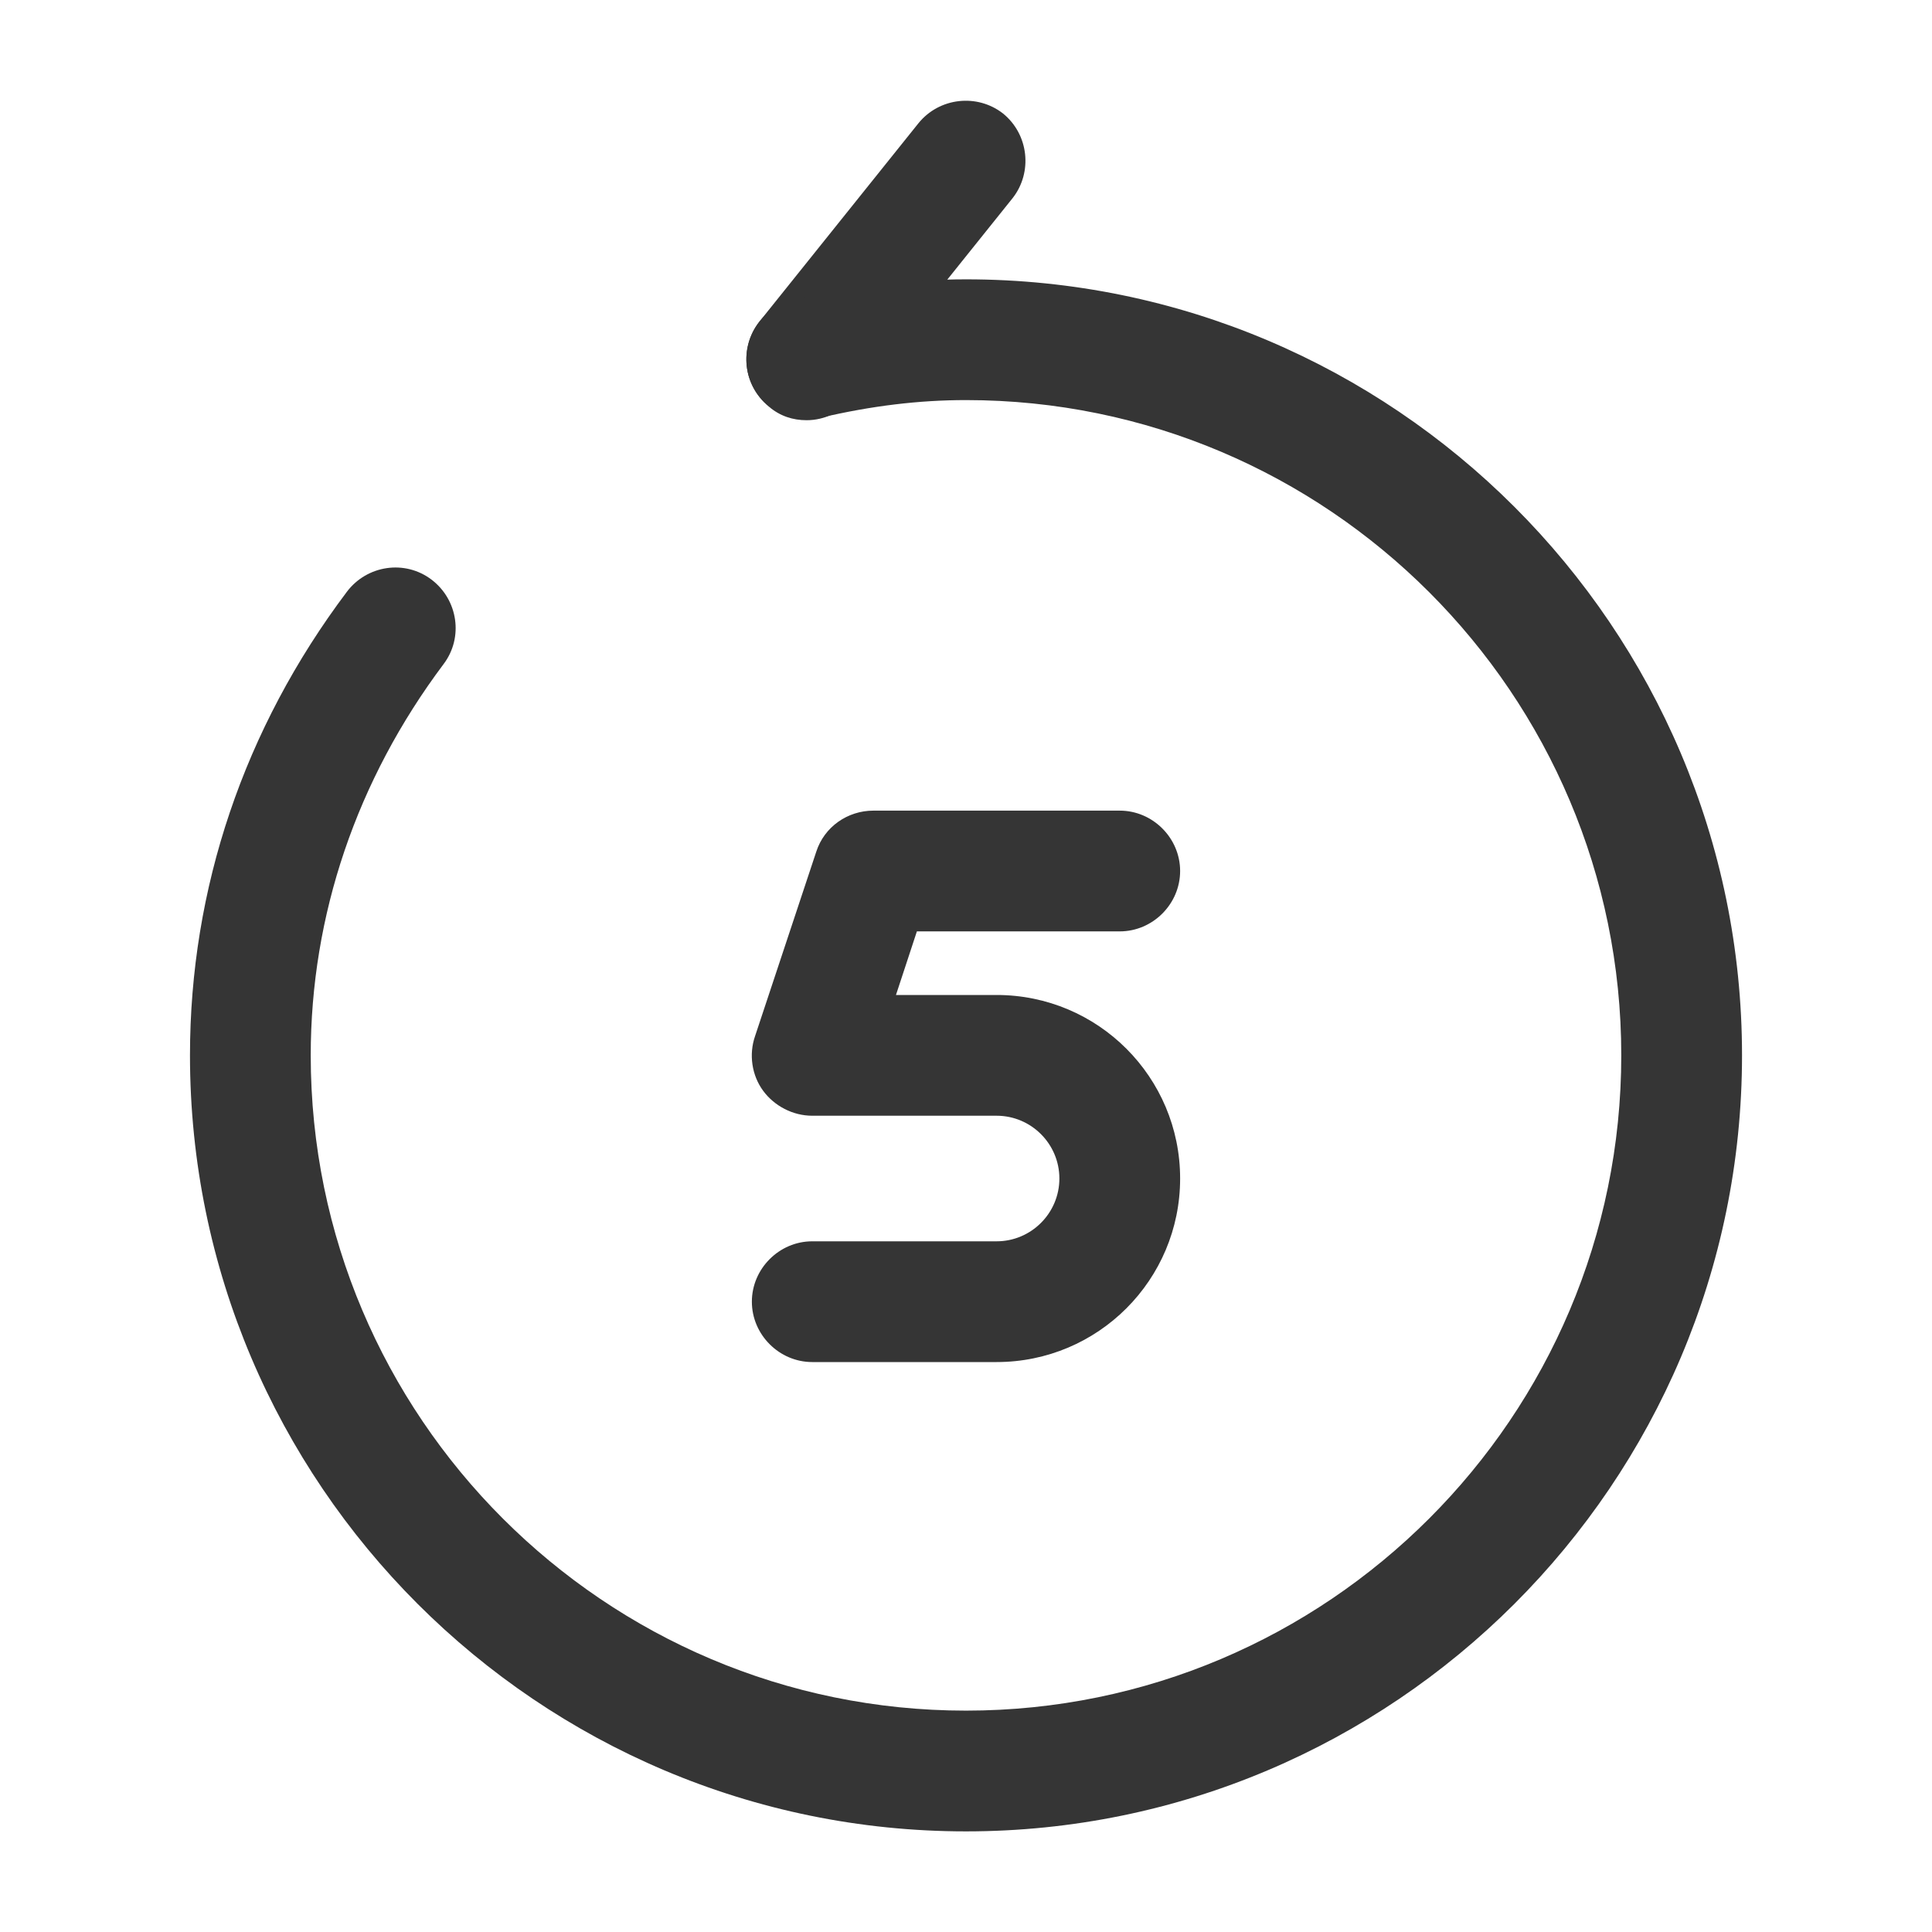
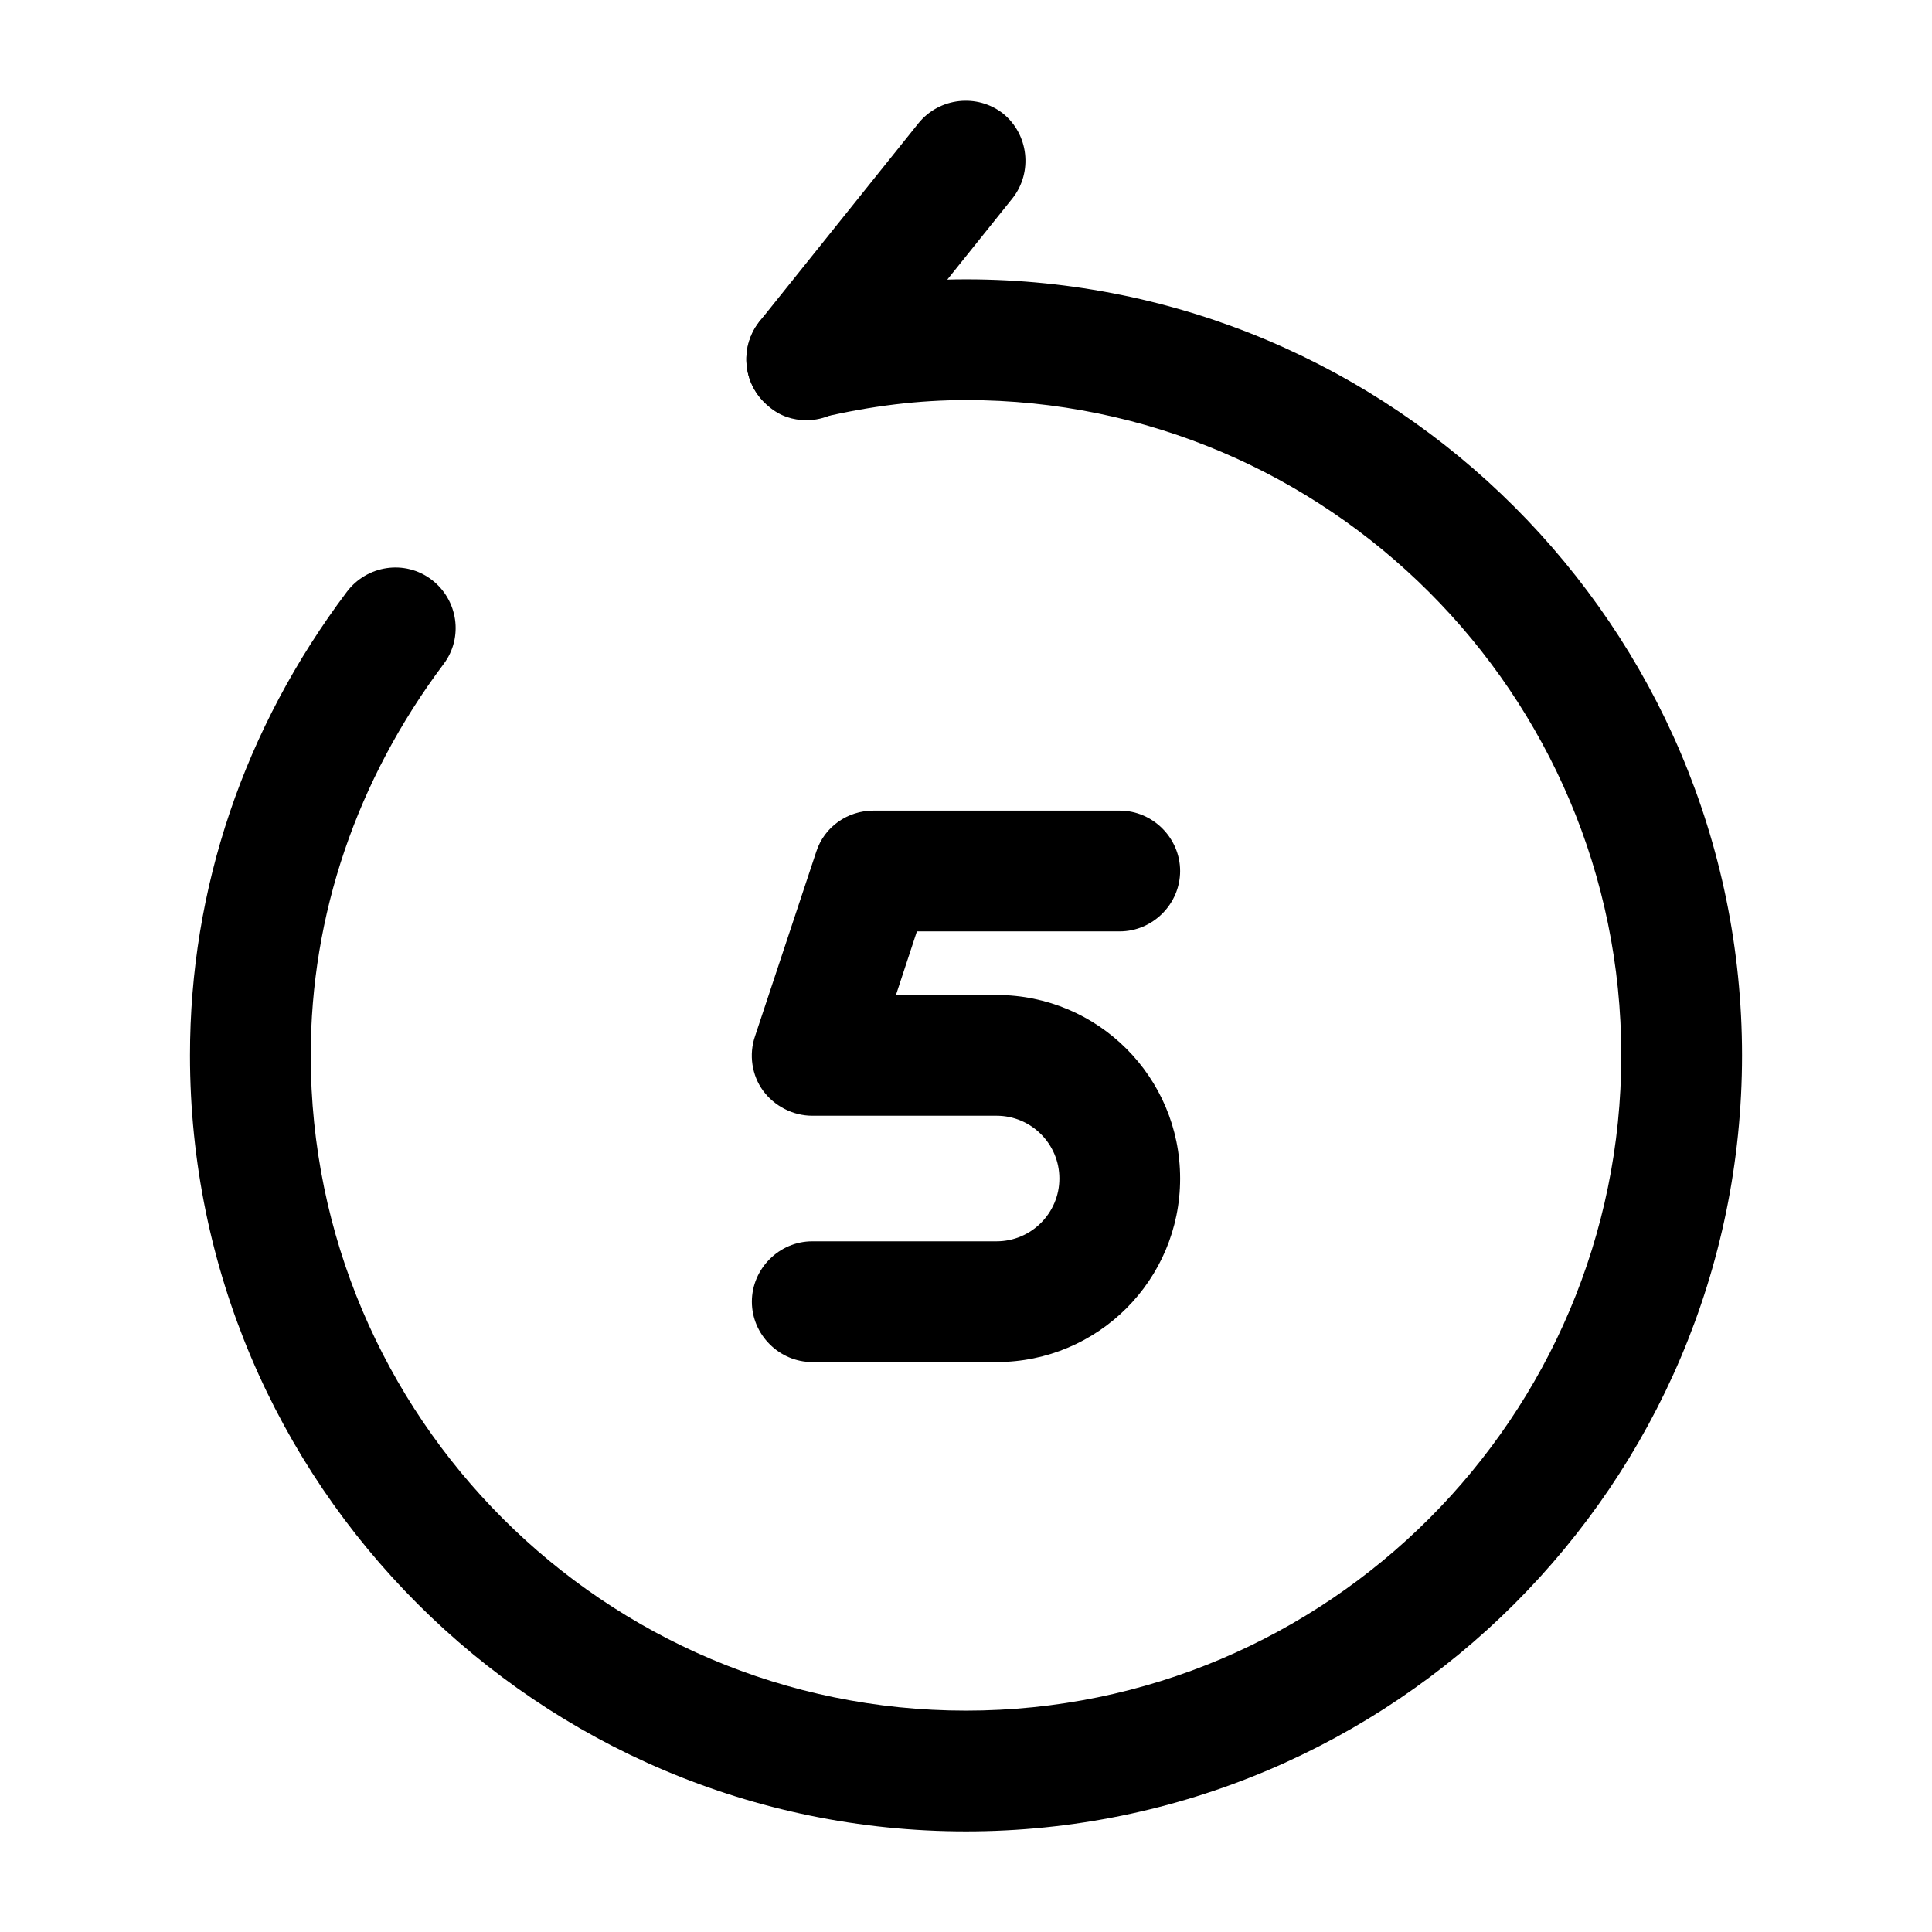
<svg xmlns="http://www.w3.org/2000/svg" width="48" height="48" viewBox="0 0 48 48" fill="none">
-   <path d="M24.76 33.84H20.18C19.36 33.84 18.68 33.16 18.68 32.34C18.68 31.52 19.36 30.84 20.18 30.84H24.76C25.62 30.84 26.32 30.14 26.32 29.28C26.32 28.42 25.62 27.72 24.76 27.72H20.18C19.7 27.72 19.24 27.48 18.96 27.1C18.68 26.72 18.6 26.2 18.76 25.74L20.28 21.16C20.48 20.54 21.06 20.14 21.7 20.14H27.82C28.64 20.14 29.32 20.82 29.32 21.64C29.32 22.46 28.64 23.14 27.82 23.14H22.78L22.26 24.72H24.76C27.28 24.72 29.32 26.76 29.32 29.28C29.32 31.8 27.28 33.84 24.76 33.84Z" fill="#353535" />
-   <path d="M20.04 10.44C19.7 10.44 19.38 10.34 19.1 10.1C18.46 9.58 18.36 8.64 18.86 8L22.82 3.06C23.34 2.42 24.28 2.32 24.92 2.82C25.56 3.34 25.66 4.28 25.16 4.92L21.2 9.86C20.92 10.24 20.48 10.44 20.04 10.44Z" fill="#353535" />
-   <path d="M24 45.5C13.38 45.5 4.72 36.86 4.72 26.22C4.72 22.08 6.06 18.1 8.62 14.7C9.12 14.04 10.06 13.9 10.72 14.4C11.38 14.9 11.52 15.84 11.02 16.5C8.86 19.38 7.72 22.74 7.72 26.22C7.72 35.2 15.02 42.5 24 42.5C32.98 42.5 40.28 35.2 40.28 26.22C40.28 17.24 32.98 9.94 24 9.94C22.84 9.94 21.66 10.08 20.38 10.38C19.58 10.56 18.76 10.06 18.58 9.26C18.4 8.46 18.9 7.64 19.7 7.46C21.2 7.12 22.62 6.94 24 6.94C34.62 6.94 43.28 15.58 43.28 26.22C43.28 36.86 34.62 45.5 24 45.5Z" fill="#353535" />
+   <path d="M24.76 33.84H20.18C19.36 33.84 18.68 33.16 18.68 32.34C18.68 31.52 19.36 30.84 20.18 30.84H24.76C25.62 30.84 26.32 30.14 26.32 29.28C26.32 28.42 25.62 27.72 24.76 27.72H20.18C19.7 27.72 19.24 27.48 18.96 27.1C18.68 26.72 18.6 26.2 18.76 25.74L20.28 21.16C20.48 20.54 21.06 20.14 21.7 20.14H27.82C28.64 20.14 29.32 20.82 29.32 21.64C29.32 22.46 28.64 23.14 27.82 23.14H22.78L22.26 24.72H24.76C27.28 24.72 29.32 26.76 29.32 29.28C29.32 31.8 27.28 33.84 24.76 33.84Z" fill="currentColor" />
+   <path d="M20.04 10.44C19.7 10.44 19.38 10.34 19.1 10.1C18.46 9.58 18.36 8.64 18.86 8L22.82 3.06C23.34 2.42 24.28 2.32 24.92 2.82C25.56 3.34 25.66 4.28 25.16 4.92L21.2 9.86C20.92 10.24 20.48 10.44 20.04 10.44Z" fill="currentColor" />
+   <path d="M24 45.5C13.38 45.5 4.72 36.86 4.72 26.22C4.72 22.08 6.06 18.1 8.62 14.7C9.12 14.04 10.06 13.9 10.72 14.4C11.38 14.9 11.52 15.84 11.02 16.5C8.86 19.38 7.72 22.74 7.72 26.22C7.72 35.2 15.02 42.5 24 42.5C32.98 42.5 40.28 35.2 40.28 26.22C40.28 17.24 32.98 9.94 24 9.94C22.84 9.94 21.66 10.08 20.38 10.38C19.58 10.56 18.76 10.06 18.58 9.26C18.4 8.46 18.9 7.64 19.7 7.46C21.2 7.12 22.62 6.94 24 6.94C34.62 6.94 43.28 15.58 43.28 26.22C43.28 36.86 34.62 45.5 24 45.5Z" fill="currentColor" />
</svg>
